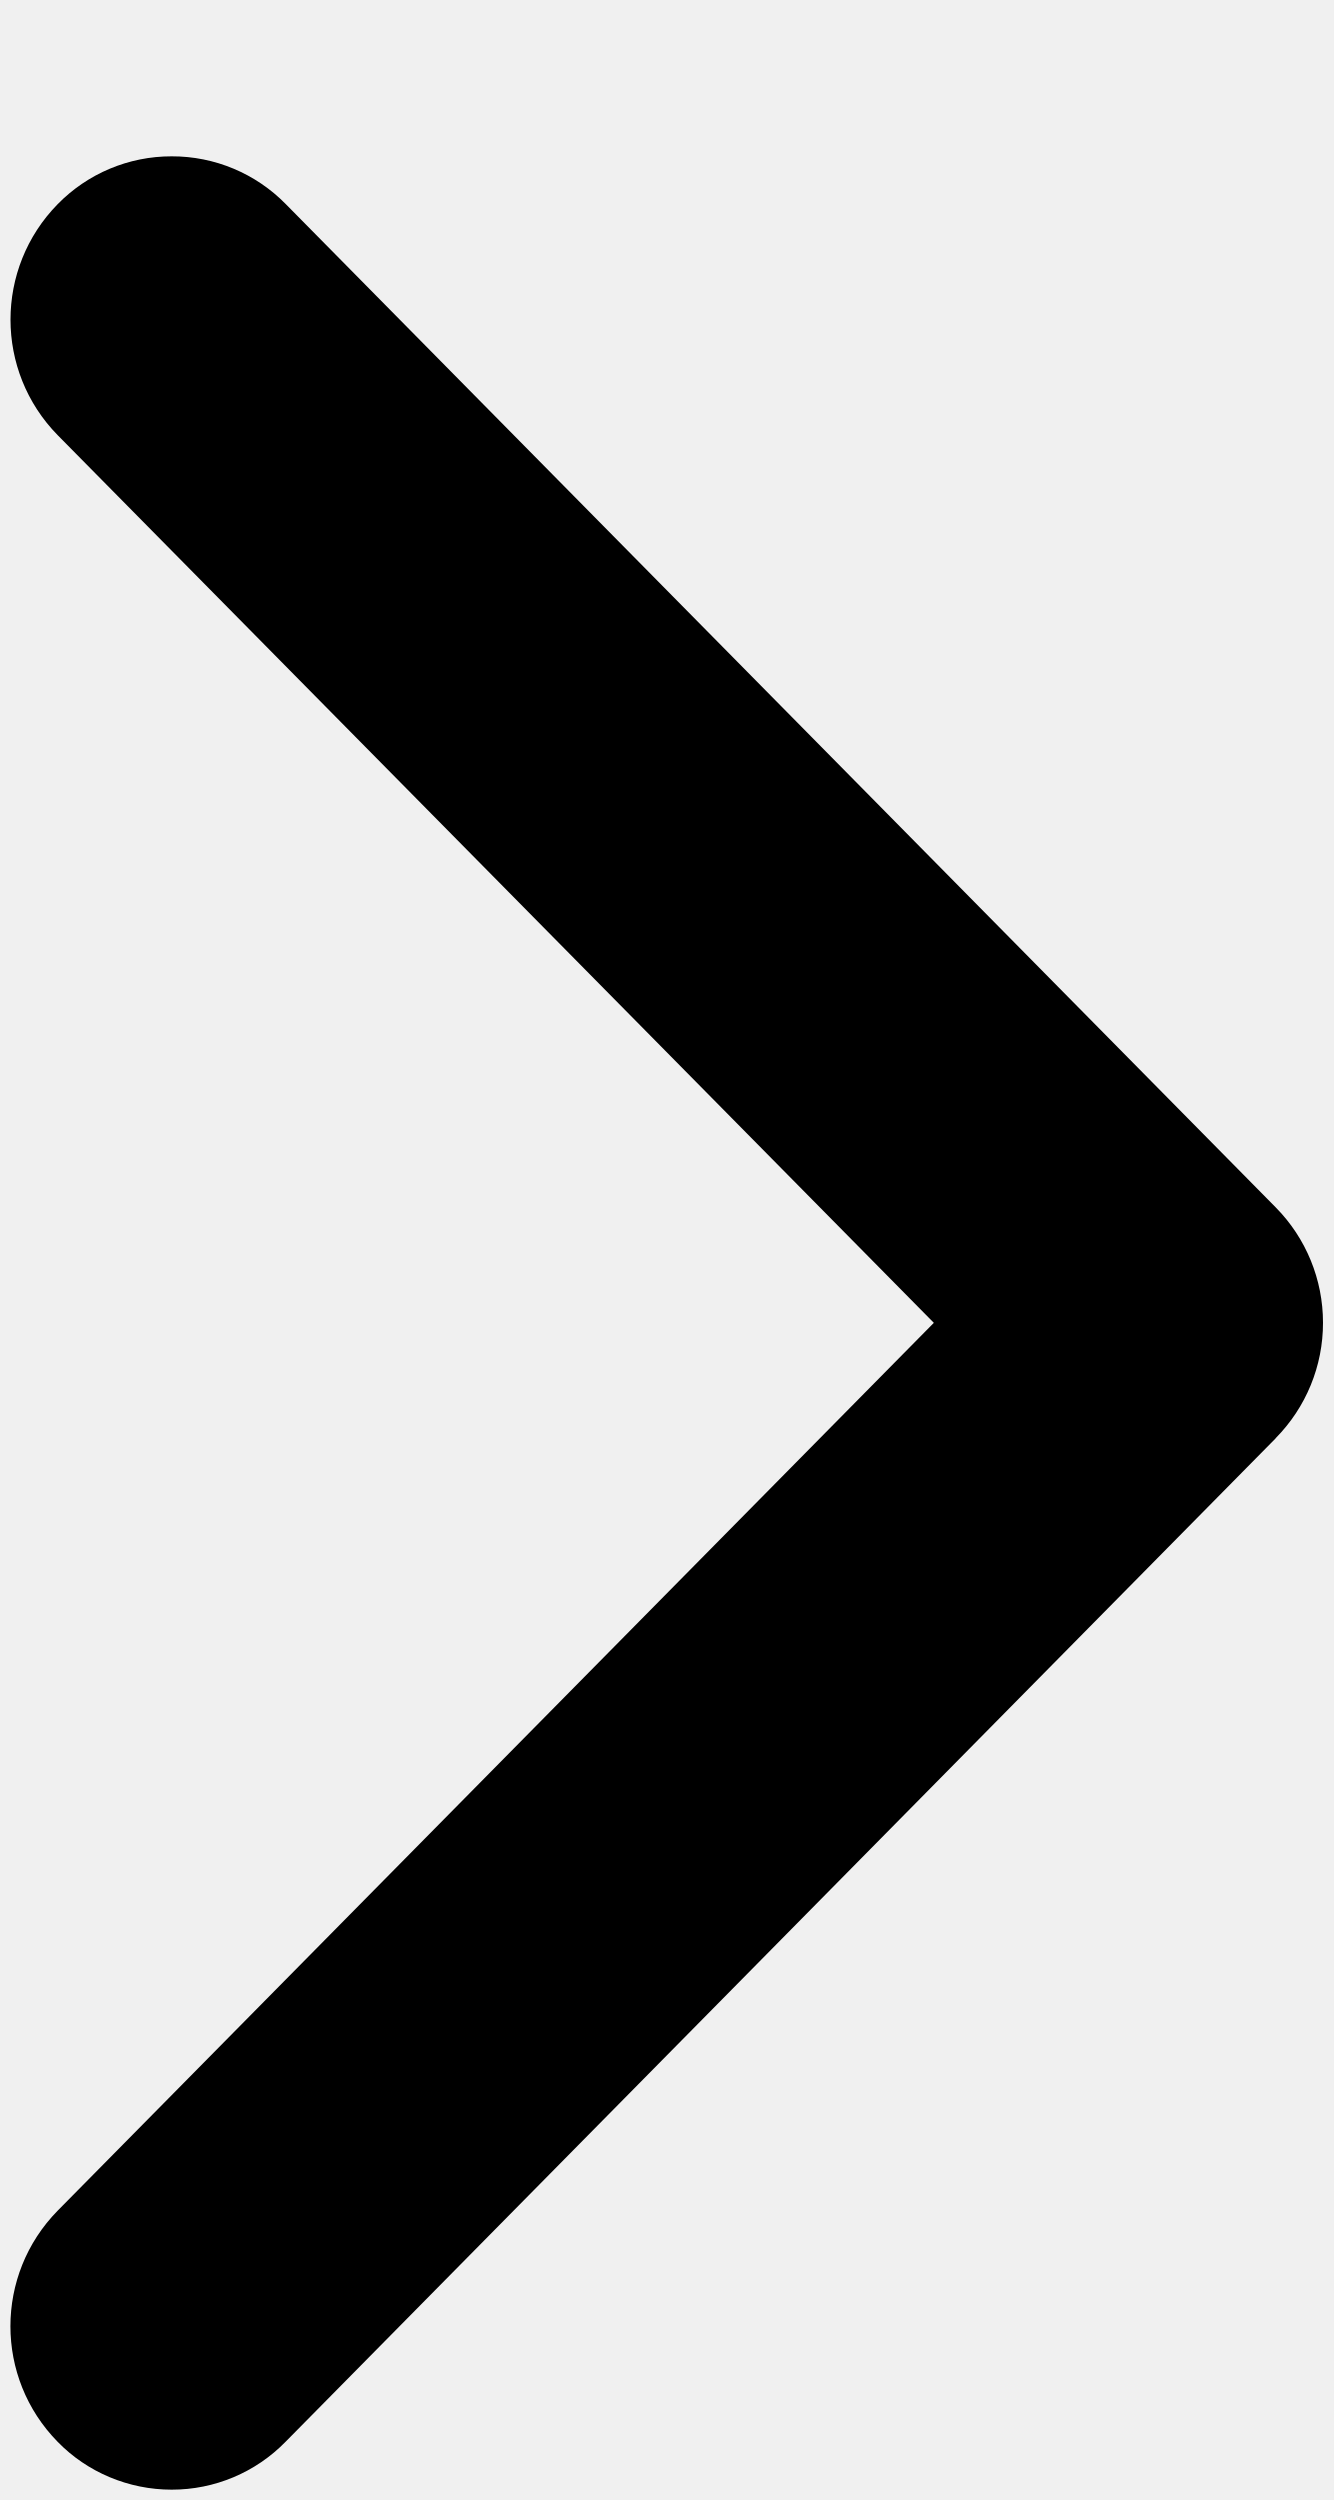
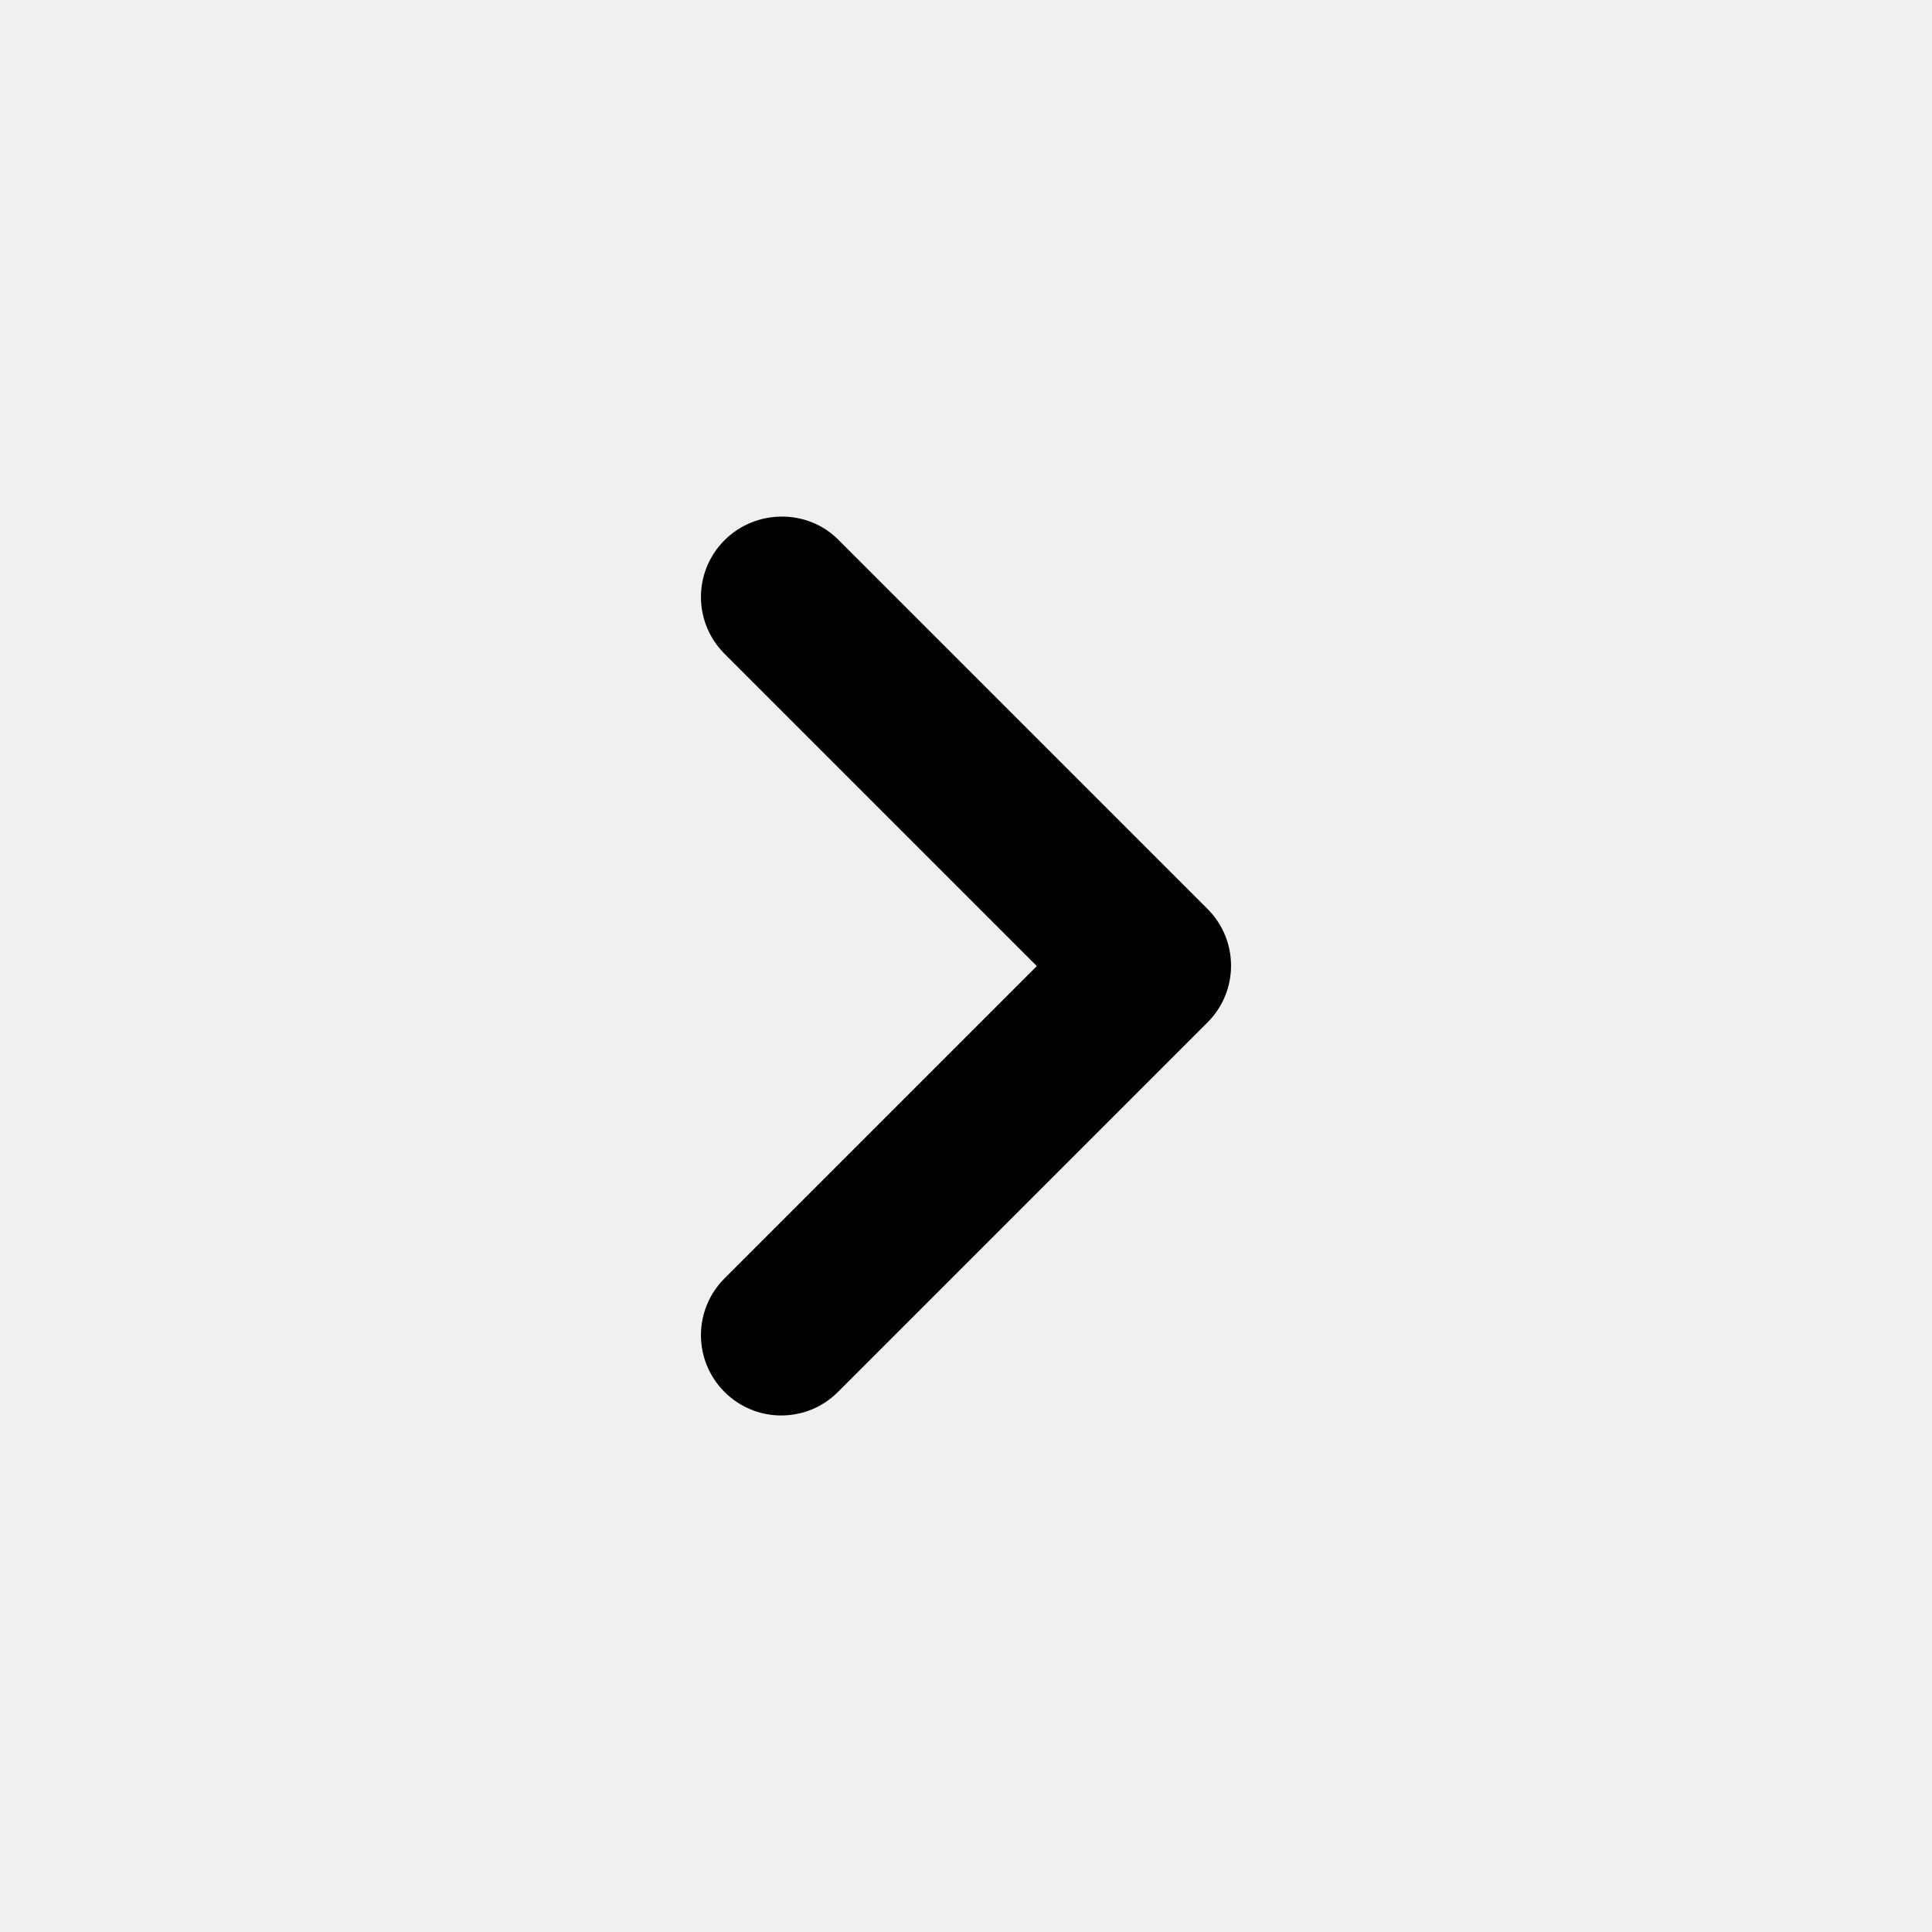
- <svg xmlns="http://www.w3.org/2000/svg" xmlns:xlink="http://www.w3.org/1999/xlink" width="8" height="15" viewBox="0 0 8 15">
+ <svg xmlns="http://www.w3.org/2000/svg" xmlns:xlink="http://www.w3.org/1999/xlink" width="24px" height="24px" viewBox="0 0 24 24" version="1.1">
  <defs>
-     <path id="a" d="M11.308 8.284l-6.02 5.94a.953.953 0 0 0-.288.684c0 .258.104.506.287.684a.99.99 0 0 0 1.387 0l5.327-5.257 5.326 5.257a.99.99 0 0 0 1.386 0 .954.954 0 0 0 .287-.684.954.954 0 0 0-.287-.685l-6.02-5.94A.984.984 0 0 0 12.002 8a.983.983 0 0 0-.693.284z" />
+     <path d="M9,6.711 C8.61,7.101 8.61,7.731 9,8.121 L12.88,12.001 L9,15.881 C8.61,16.271 8.61,16.901 9,17.291 C9.39,17.681 10.02,17.681 10.41,17.291 L15,12.701 C15.39,12.311 15.39,11.681 15,11.291 L10.41,6.701 C10.03,6.321 9.39,6.321 9,6.711 Z" id="path-1" />
  </defs>
-   <use fill="currentColor" fill-rule="evenodd" transform="matrix(0 -1 -1 0 15.938 19.938)" xlink:href="#a" />
+   <g id="Icons-/-Navigation-/-Arrow-Right-" stroke="none" stroke-width="1" fill="none" fill-rule="evenodd">
+     <g>
+       <rect id="Rectangle" x="0" y="0" width="24" height="24" />
+       <mask id="mask-2" fill="white">
+         <use xlink:href="#path-1" />
+       </mask>
+       <use id="Mask" fill="currentColor" fill-rule="nonzero" xlink:href="#path-1" />
+     </g>
+   </g>
</svg>
